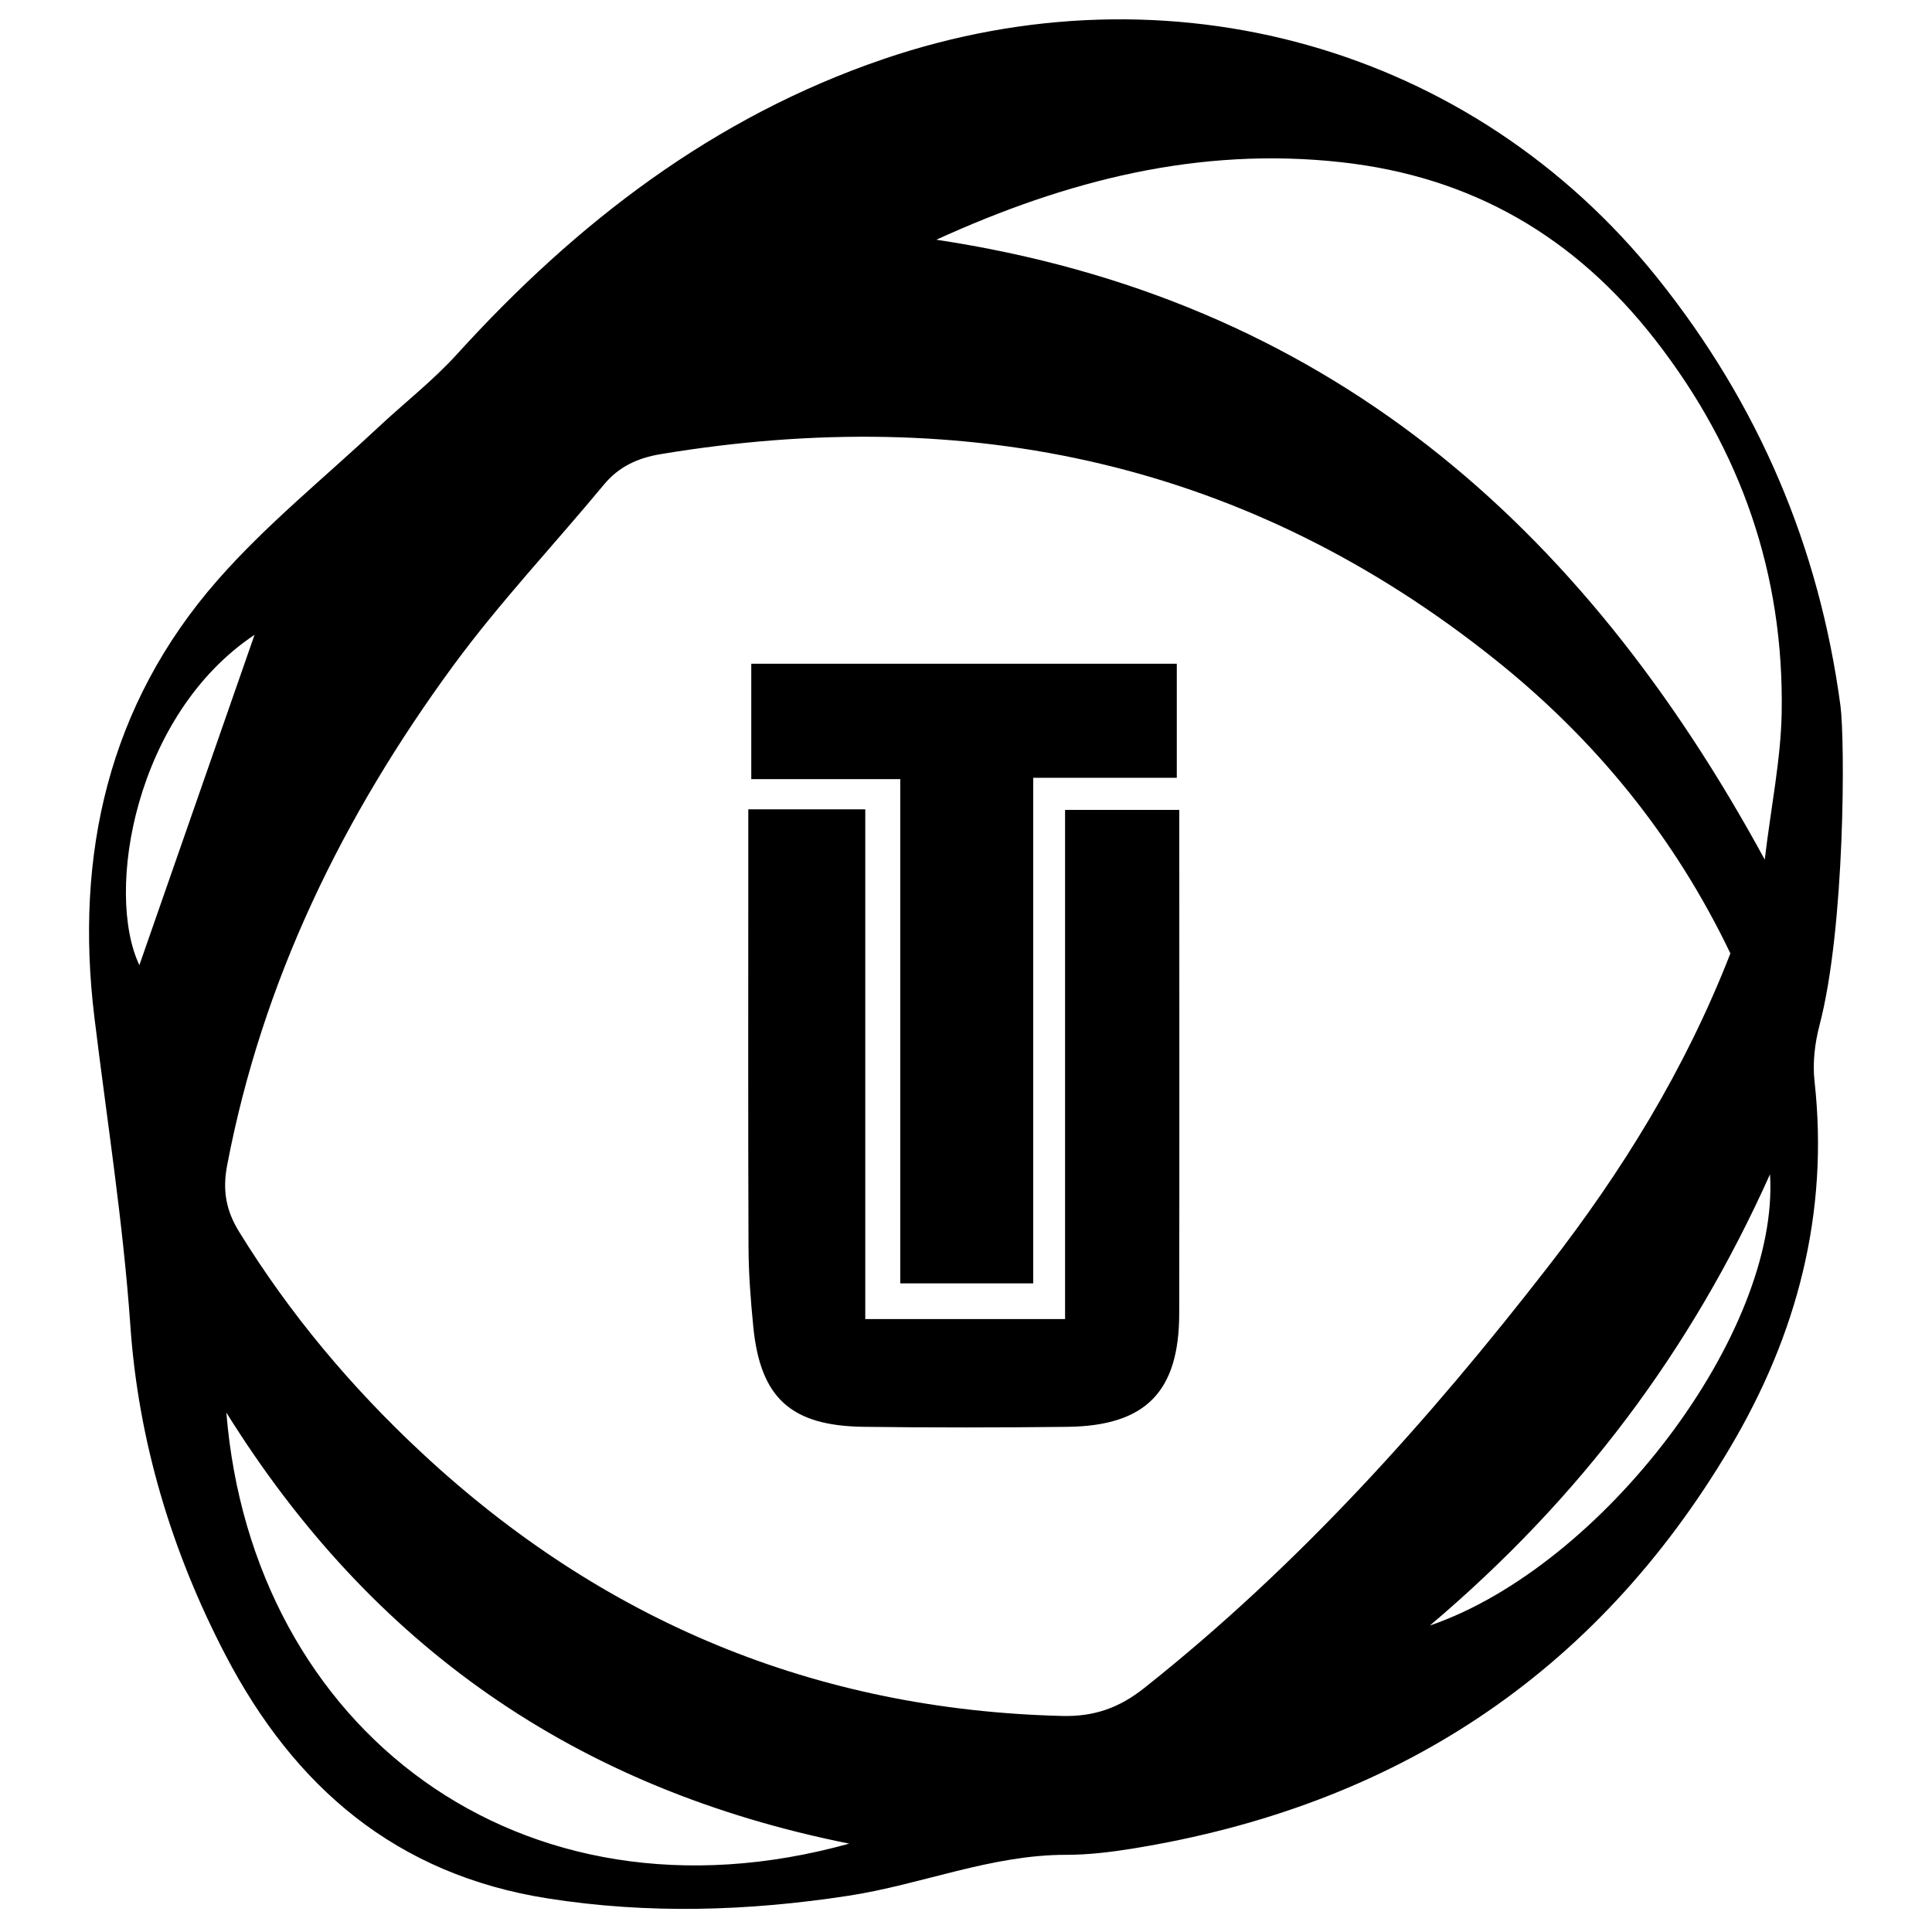
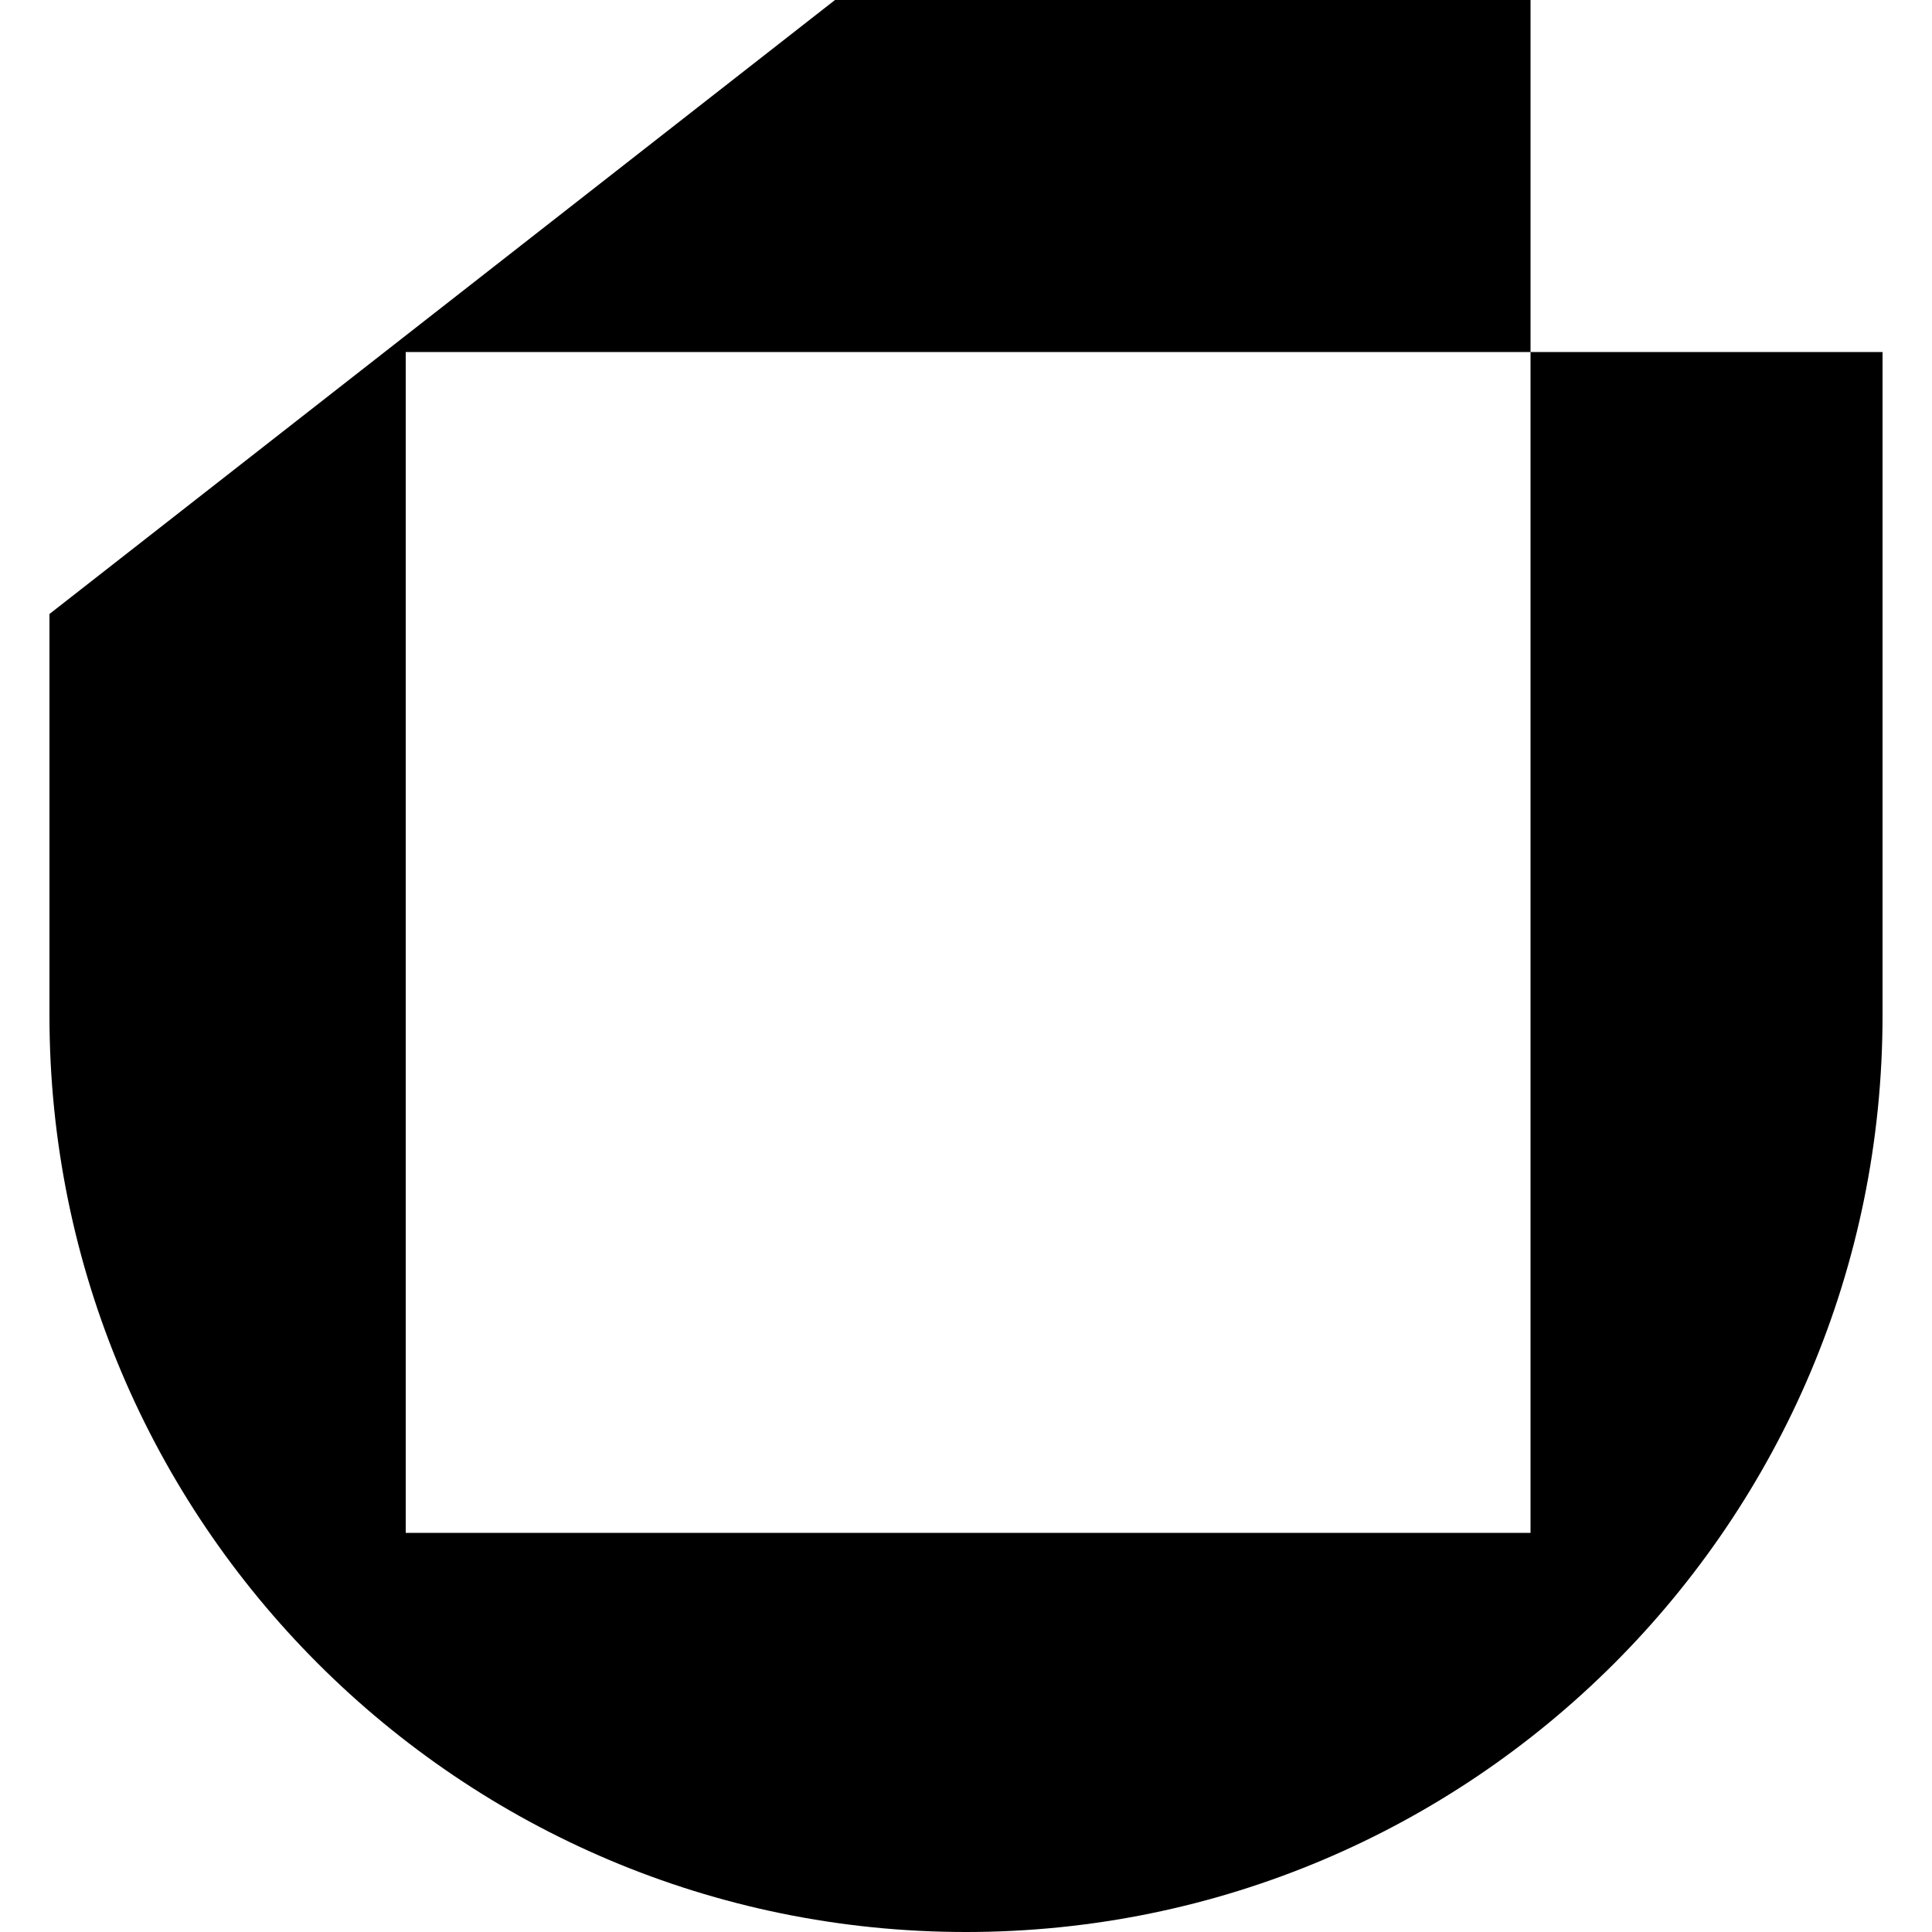
- <svg xmlns="http://www.w3.org/2000/svg" version="1.1" id="Layer_1" x="0px" y="0px" viewBox="0 0 500 500" enable-background="new 0 0 500 500" xml:space="preserve">
-   <path d="M470.905,265.262c-1.23,4.699-1.835,9.769-1.311,14.497c3.79,34.187-4.514,65.611-21.786,94.773  c-35.052,59.183-87.345,93.028-154.89,103.912c-5.617,0.905-11.344,1.583-17.02,1.581c-19.444-0.009-37.387,7.685-56.264,10.586  c-25.96,3.989-51.798,4.799-77.871,0.701c-39.204-6.162-65.574-28.784-83.413-63.002c-13.944-26.747-22.533-55.369-24.611-85.182  c-1.872-26.864-6.079-53.293-9.318-79.92c-5.086-41.818,3.543-80.731,31.891-113.073c12.537-14.303,27.568-26.423,41.513-39.485  c6.802-6.371,14.239-12.149,20.48-19.021c30.898-34.024,66.409-61.357,110.341-76.342c73.813-25.178,152.284-3.325,200.34,56.711  c26.127,32.641,41.819,69.478,47.326,110.681C477.491,191.493,477.561,239.843,470.905,265.262z M447.824,246.747  c-14.518-30.307-34.958-55.304-60.779-75.964c-63.802-51.049-136.411-66.499-216.089-53.248c-5.845,0.972-10.764,3.181-14.662,7.884  c-12.985,15.671-27.041,30.54-39.046,46.919c-28.489,38.871-49.336,81.407-58.46,129.213c-1.248,6.538-0.298,11.722,3.093,17.226  c13.14,21.328,29.093,40.31,47.382,57.324c46.676,43.419,101.751,66.408,165.672,67.988c8.207,0.203,14.706-2.084,21.193-7.228  c39.883-31.623,73.563-69.145,104.61-109.167C419.764,303.169,436.047,276.953,447.824,246.747z M242.327,62.04  c100.361,15.142,166.919,73.141,214.384,160.416c1.705-14.162,4.186-26.093,4.387-38.063c0.602-35.84-10.499-67.837-32.618-96.304  c-20.871-26.861-47.578-42.39-81.427-46.116C310.274,37.924,276.11,46.629,242.327,62.04z M219.787,477.131  c-70.905-14.181-123.592-51.188-161.206-111.552C65.233,447.45,134.569,500.79,219.787,477.131z M370.042,420.688  c44.7-15.316,90.626-75.828,88.033-116.781C437.583,349.581,408.952,387.787,370.042,420.688z M65.877,164.286  c-30.976,20.665-38.781,66.575-29.808,85.493C45.656,222.283,55.737,193.369,65.877,164.286z M193.657,223.511  c0,33.059-0.07,66.119,0.057,99.177c0.026,6.902,0.554,13.824,1.239,20.698c1.833,18.41,9.723,25.632,28.593,25.873  c17.547,0.223,35.101,0.209,52.649,0.007c20.292-0.234,28.952-9.049,28.985-29.319c0.065-39.997,0.02-79.995,0.02-119.993  c0-3.226,0-6.452,0-10.348c-9.963,0-19.149,0-29.561,0c0,44.302,0,87.793,0,131.769c-17.635,0-34.033,0-51.708,0  c0-44.405,0-87.833,0-131.916c-10.174,0-19.063,0-30.273,0C193.657,214.756,193.657,219.134,193.657,223.511z M267.393,201.292  c13.237,0,25.227,0,37.162,0c0-10.855,0-20.084,0-29.515c-37.087,0-73.524,0-110.128,0c0,10.073,0,19.27,0,29.864  c12.761,0,24.812,0,38.56,0c0,44.349,0,87.315,0,130.492c11.883,0,22.002,0,34.406,0  C267.393,288.308,267.393,245.593,267.393,201.292z" />
+ <svg xmlns="http://www.w3.org/2000/svg" version="1.1" id="UTK" x="0px" y="0px" viewBox="0 0 500 500" style="enable-background:new 0 0 500 500;" xml:space="preserve">
+   <path d="M396.1,91.1v305.6H105V91.1H396.1V0h-180L12.8,158.9v103.9C12.8,393.8,119,500,250,500l0,0c131,0,237.2-106.2,237.2-237.2  V91.1H396.1z" />
</svg>
